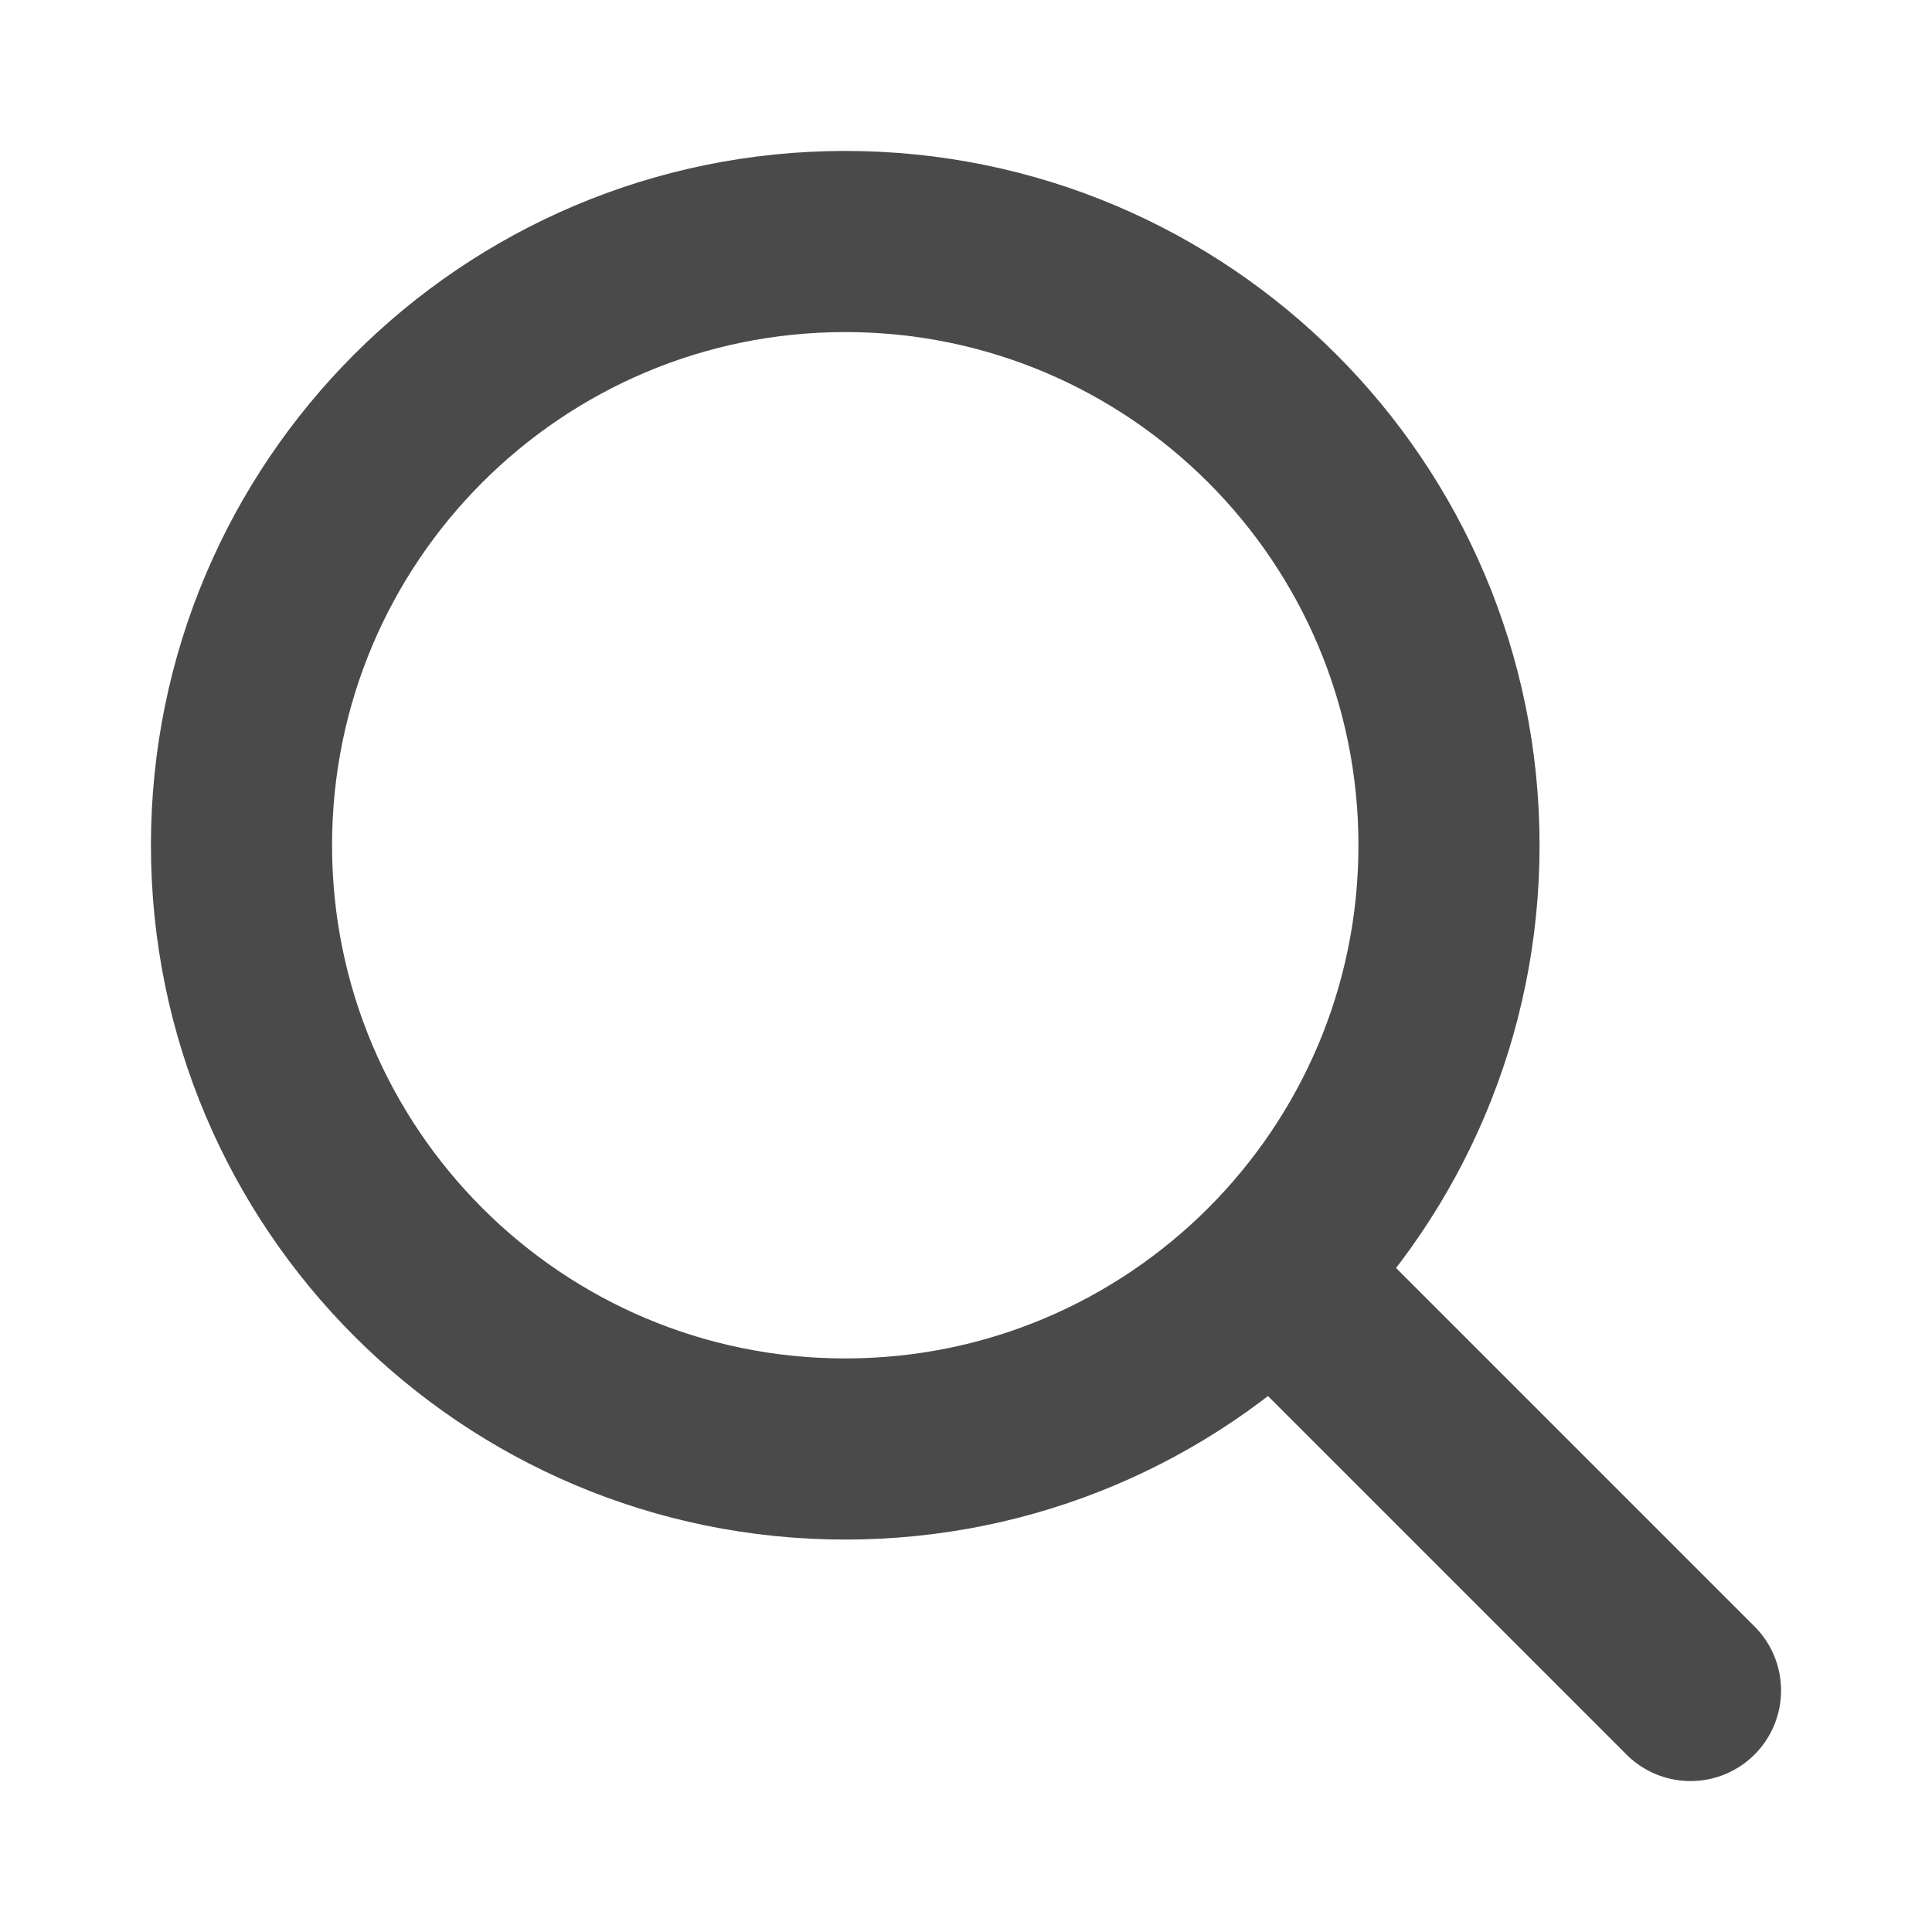
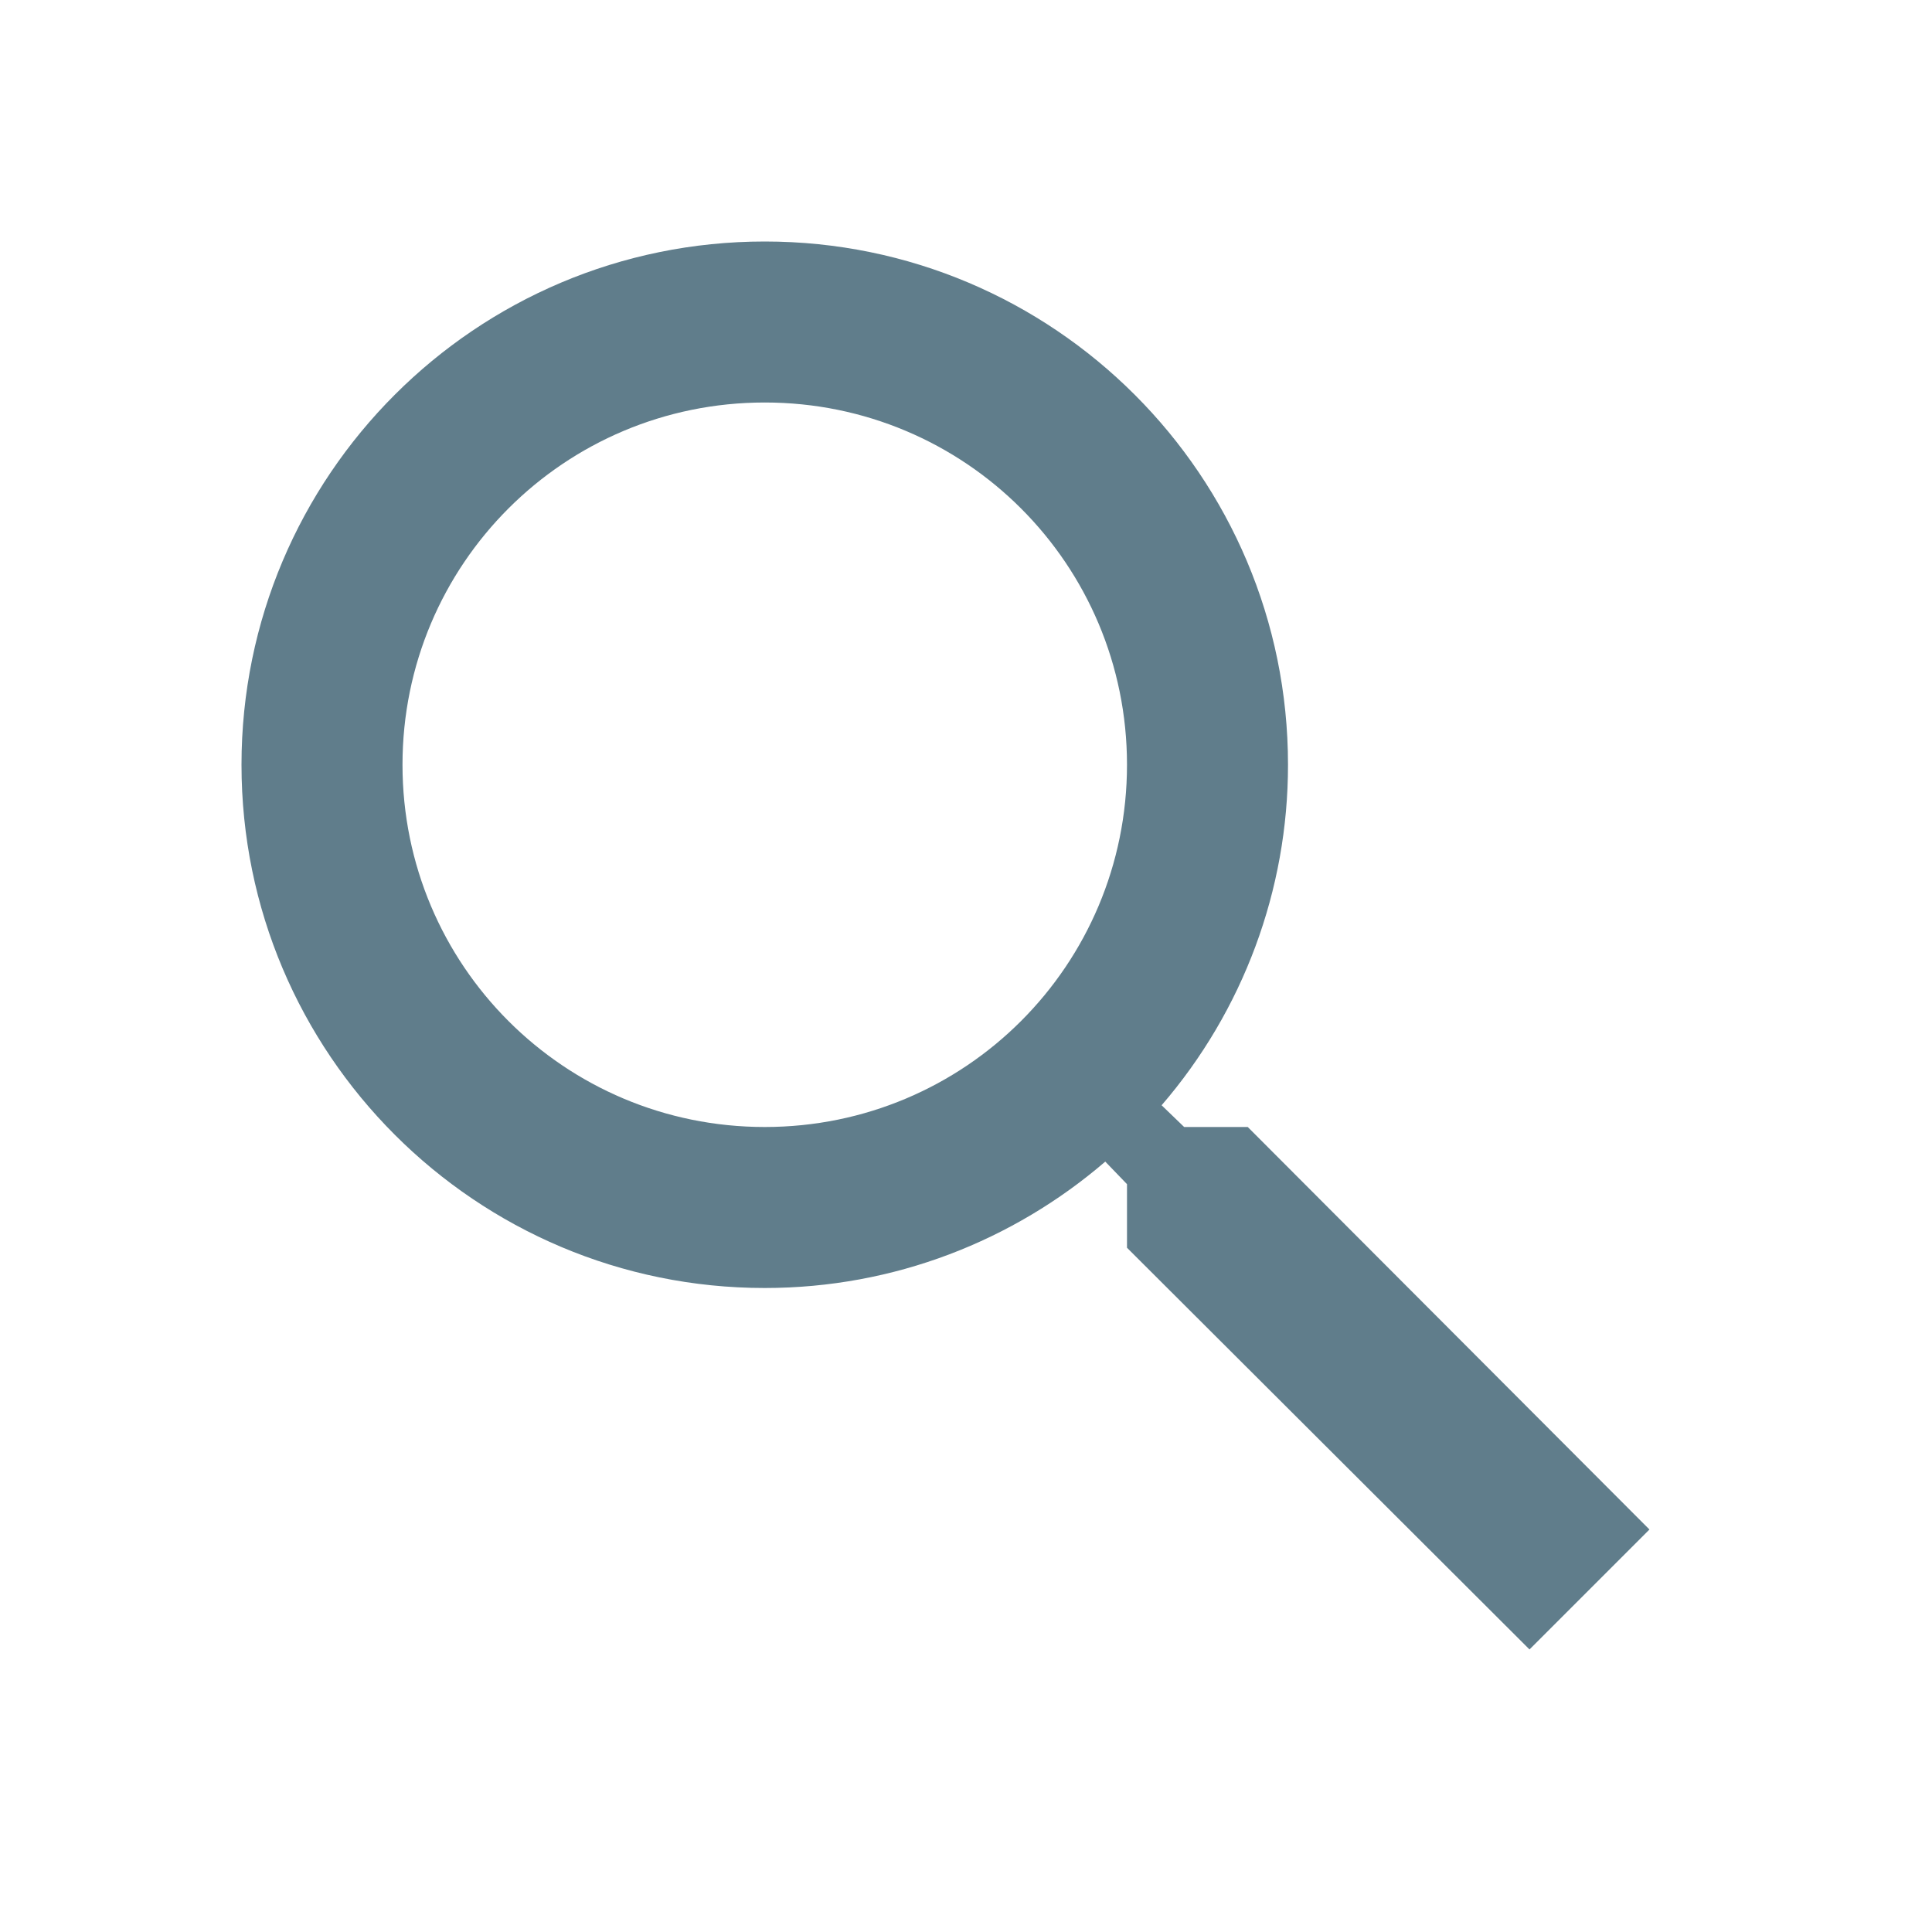
- <svg xmlns="http://www.w3.org/2000/svg" width="16" height="16" viewBox="0 0 16 16" fill="none">
-   <circle cx="7" cy="7" r="5" stroke="#4A4A4A" stroke-width="1.5" />
-   <path d="M11 11L14 14" stroke="#4A4A4A" stroke-width="1.5" stroke-linecap="round" />
+ <svg xmlns="http://www.w3.org/2000/svg" width="16" height="16" viewBox="0 0 24 24" fill="none">
+   <path fill="#607D8B" d="M15.5 14h-.79l-.28-.27A6.471 6.471 0 0 0 16 9.5 6.5 6.5 0 1 0 9.5 16c1.61 0 3.09-.59 4.23-1.57l.27.28v.79l5 4.99L20.49 19l-4.99-5zm-6 0C7.01 14 5 11.99 5 9.5S7.01 5 9.5 5 14 7.01 14 9.5 11.99 14 9.5 14z" />
</svg>
